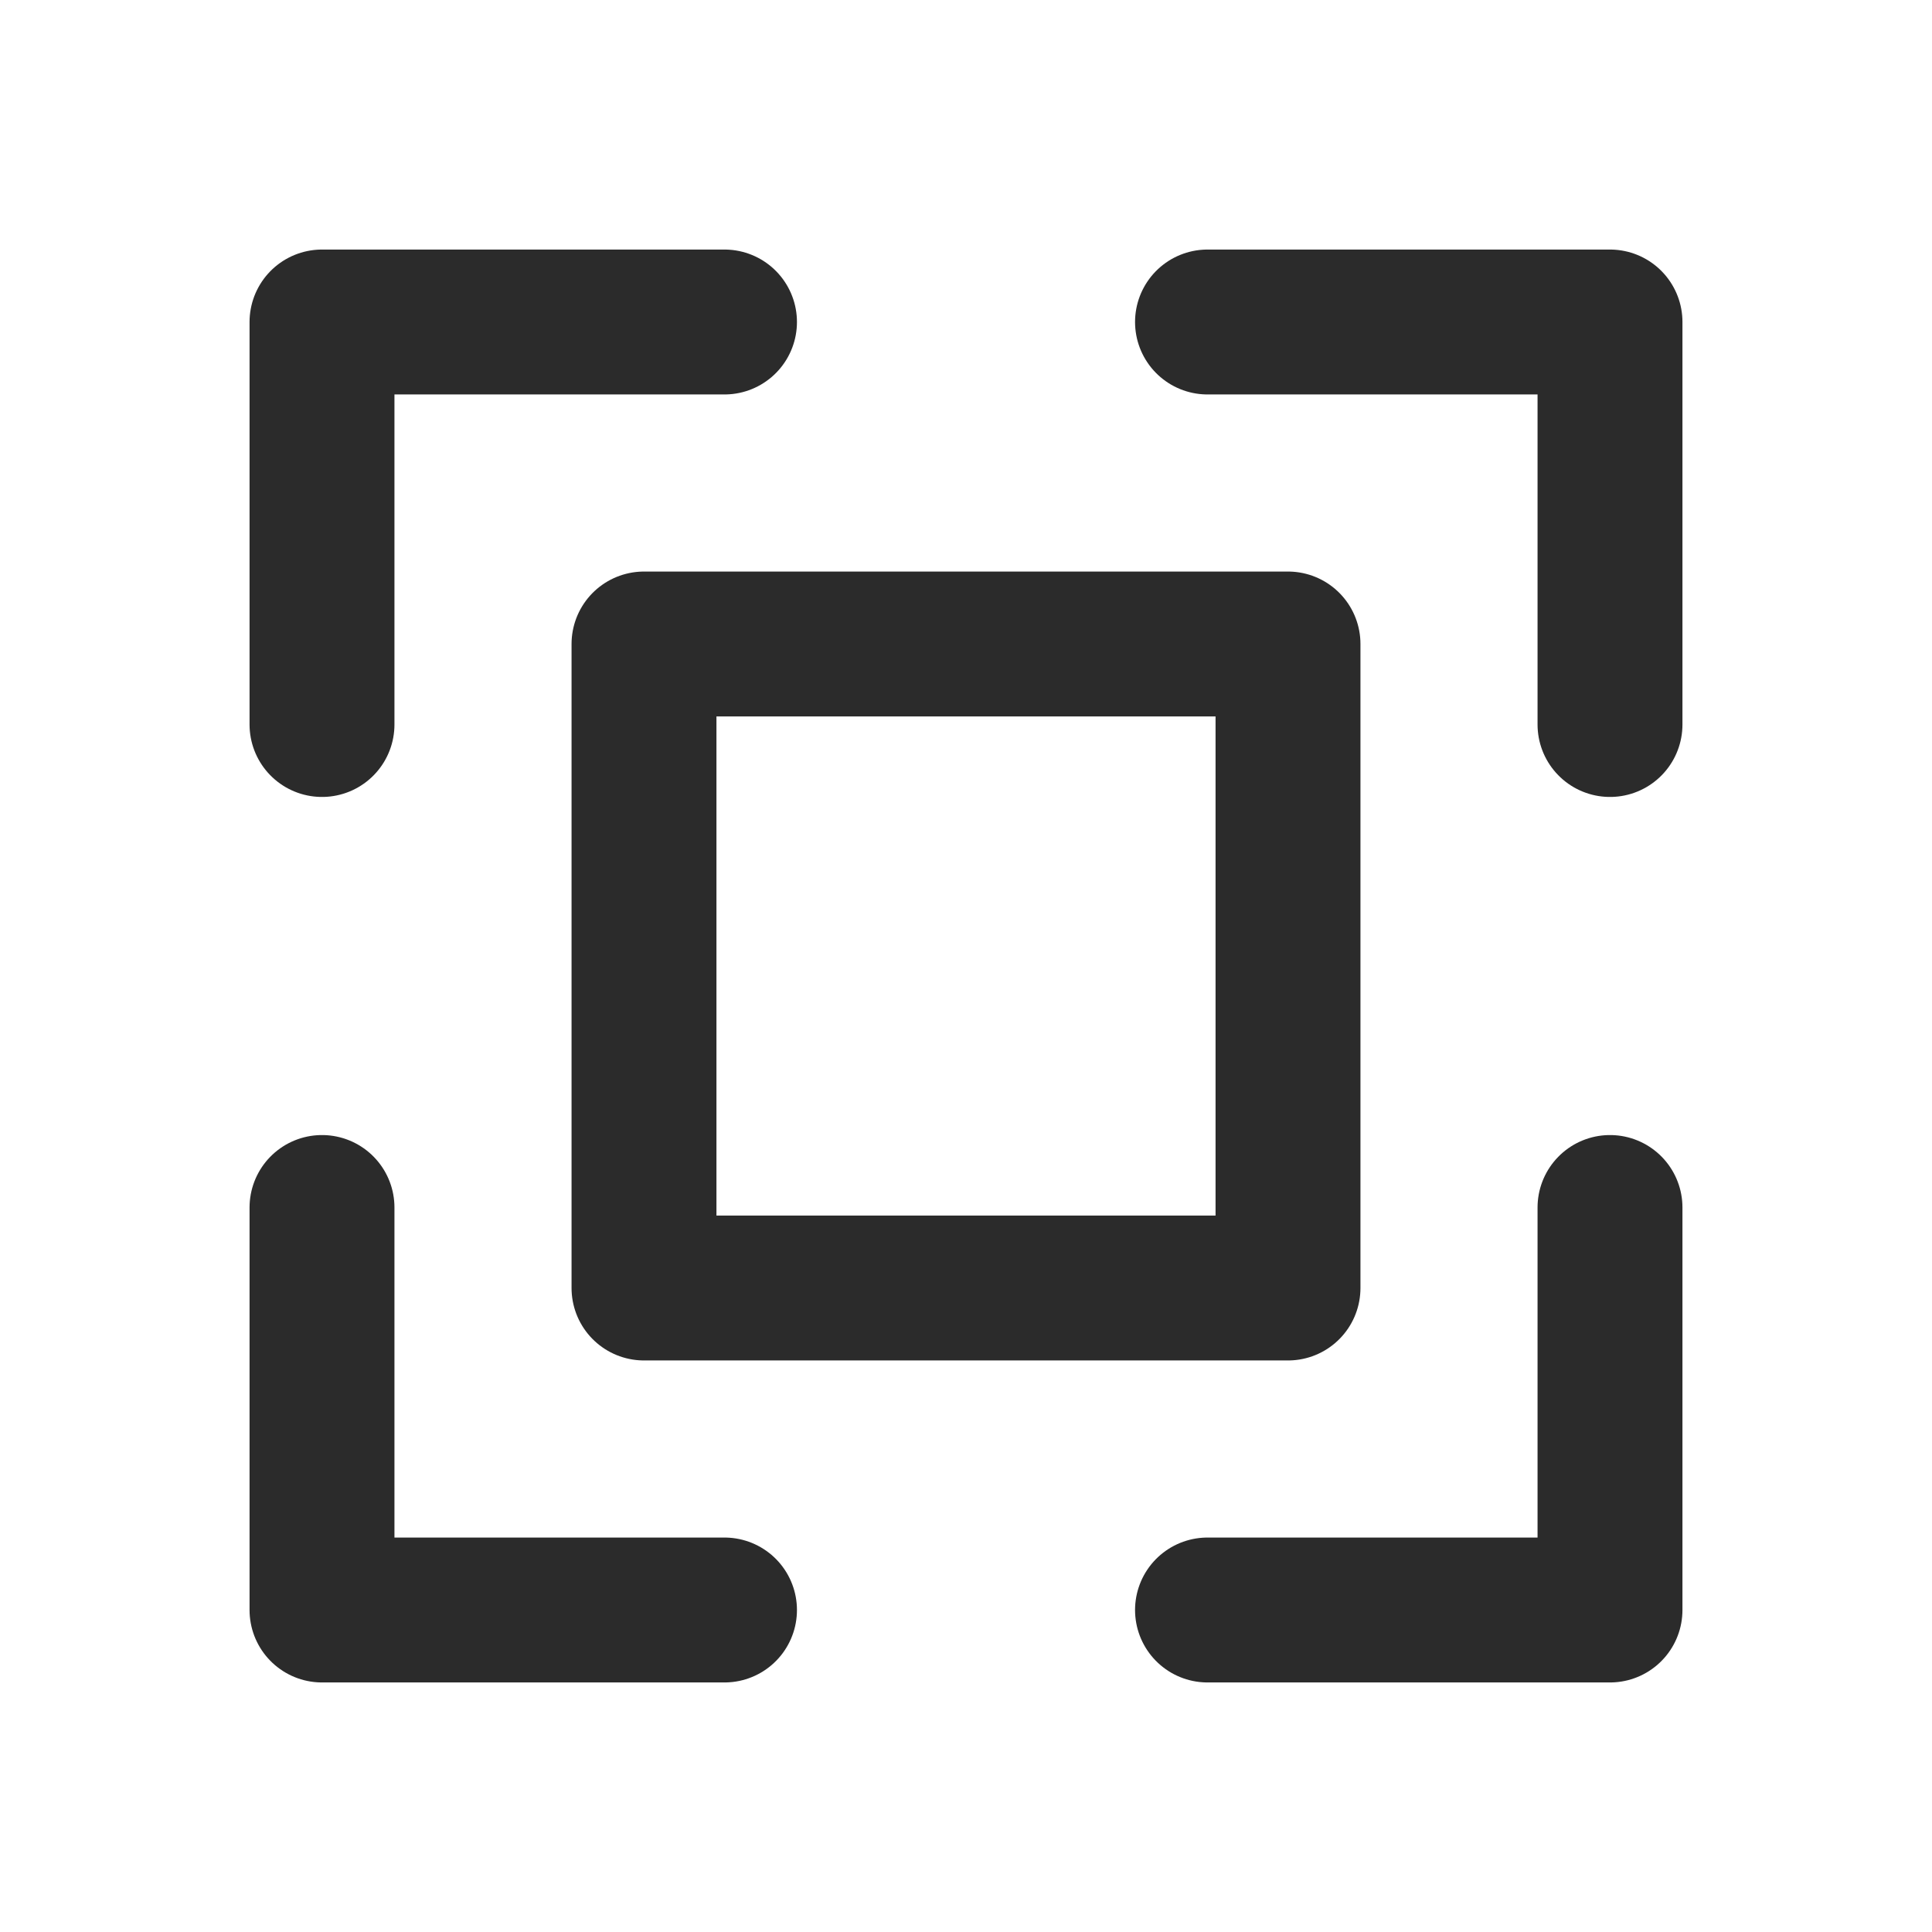
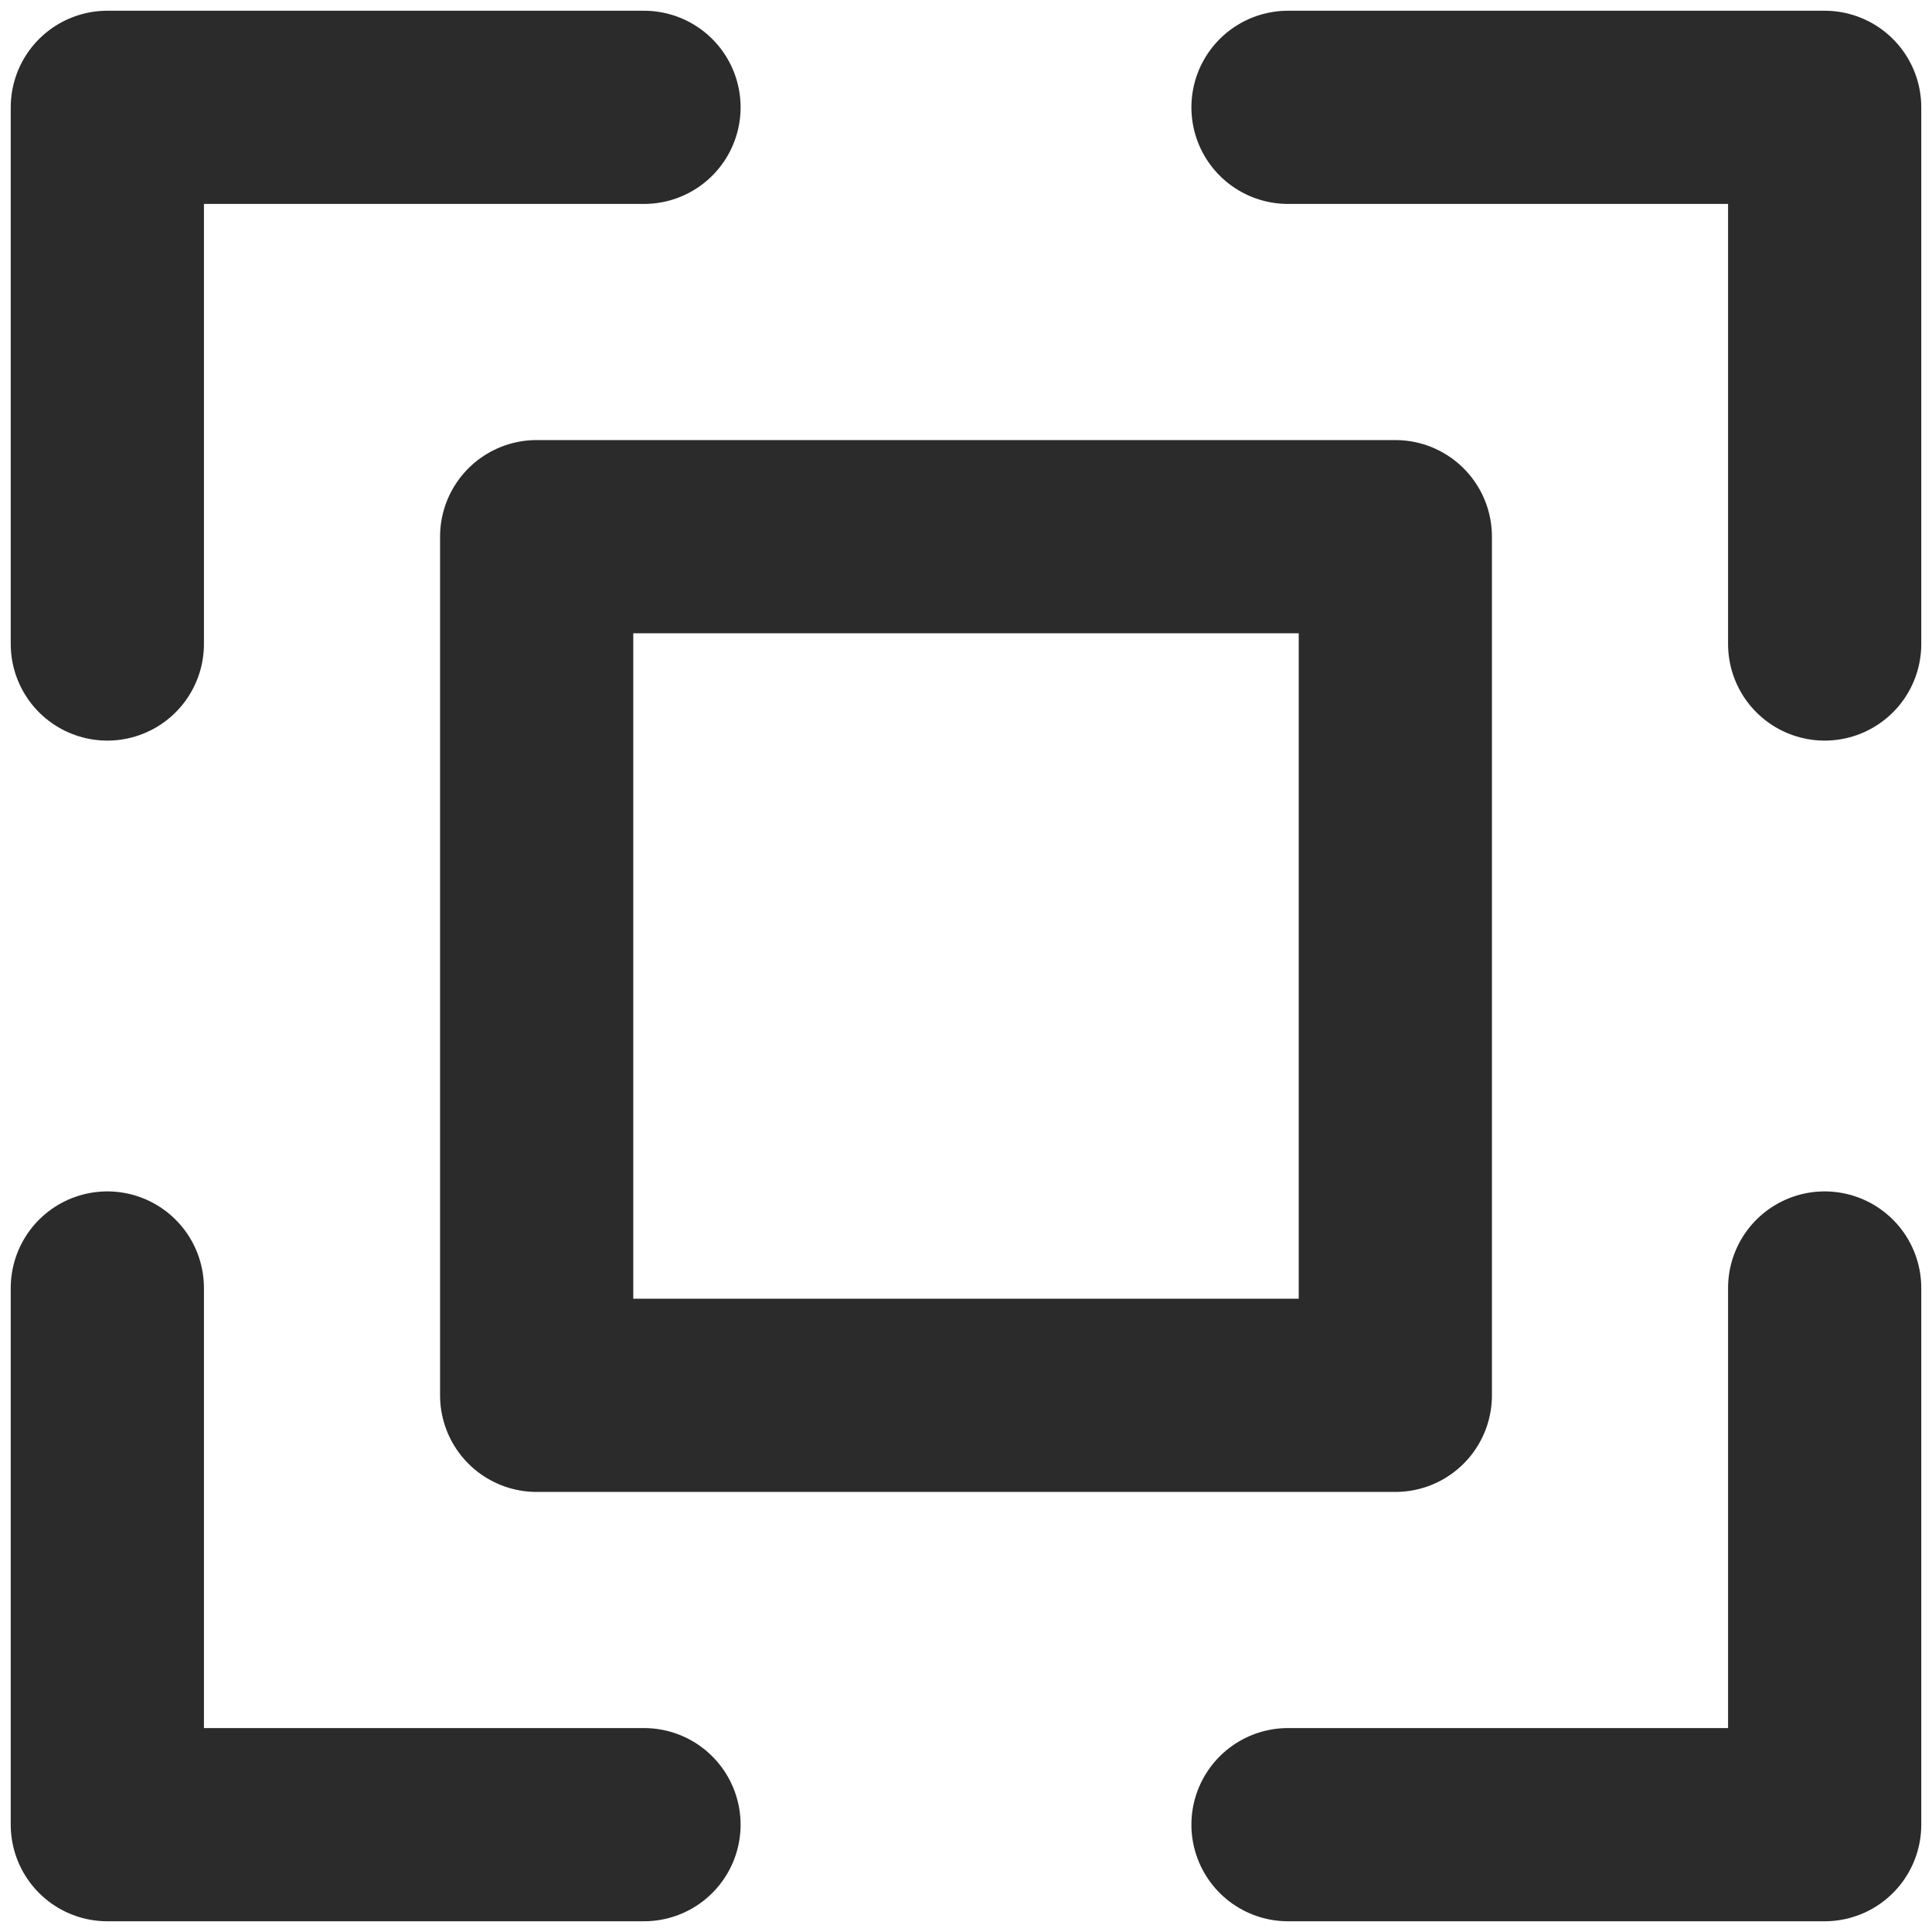
- <svg xmlns="http://www.w3.org/2000/svg" width="24" height="24" viewBox="0 0 24 24" fill="none" stroke="#2b2b2b" stroke-width="1.8" stroke-linecap="round" stroke-linejoin="round">
+ <svg xmlns="http://www.w3.org/2000/svg" width="24" height="24" viewBox="3 3 18 18" fill="none" stroke="#2b2b2b" stroke-width="1.8" stroke-linecap="round" stroke-linejoin="round">
  <path d="M4 9V4h5M15 4h5v5M20 15v5h-5M9 20H4v-5" />
  <rect x="8" y="8" width="8" height="8" />
</svg>
